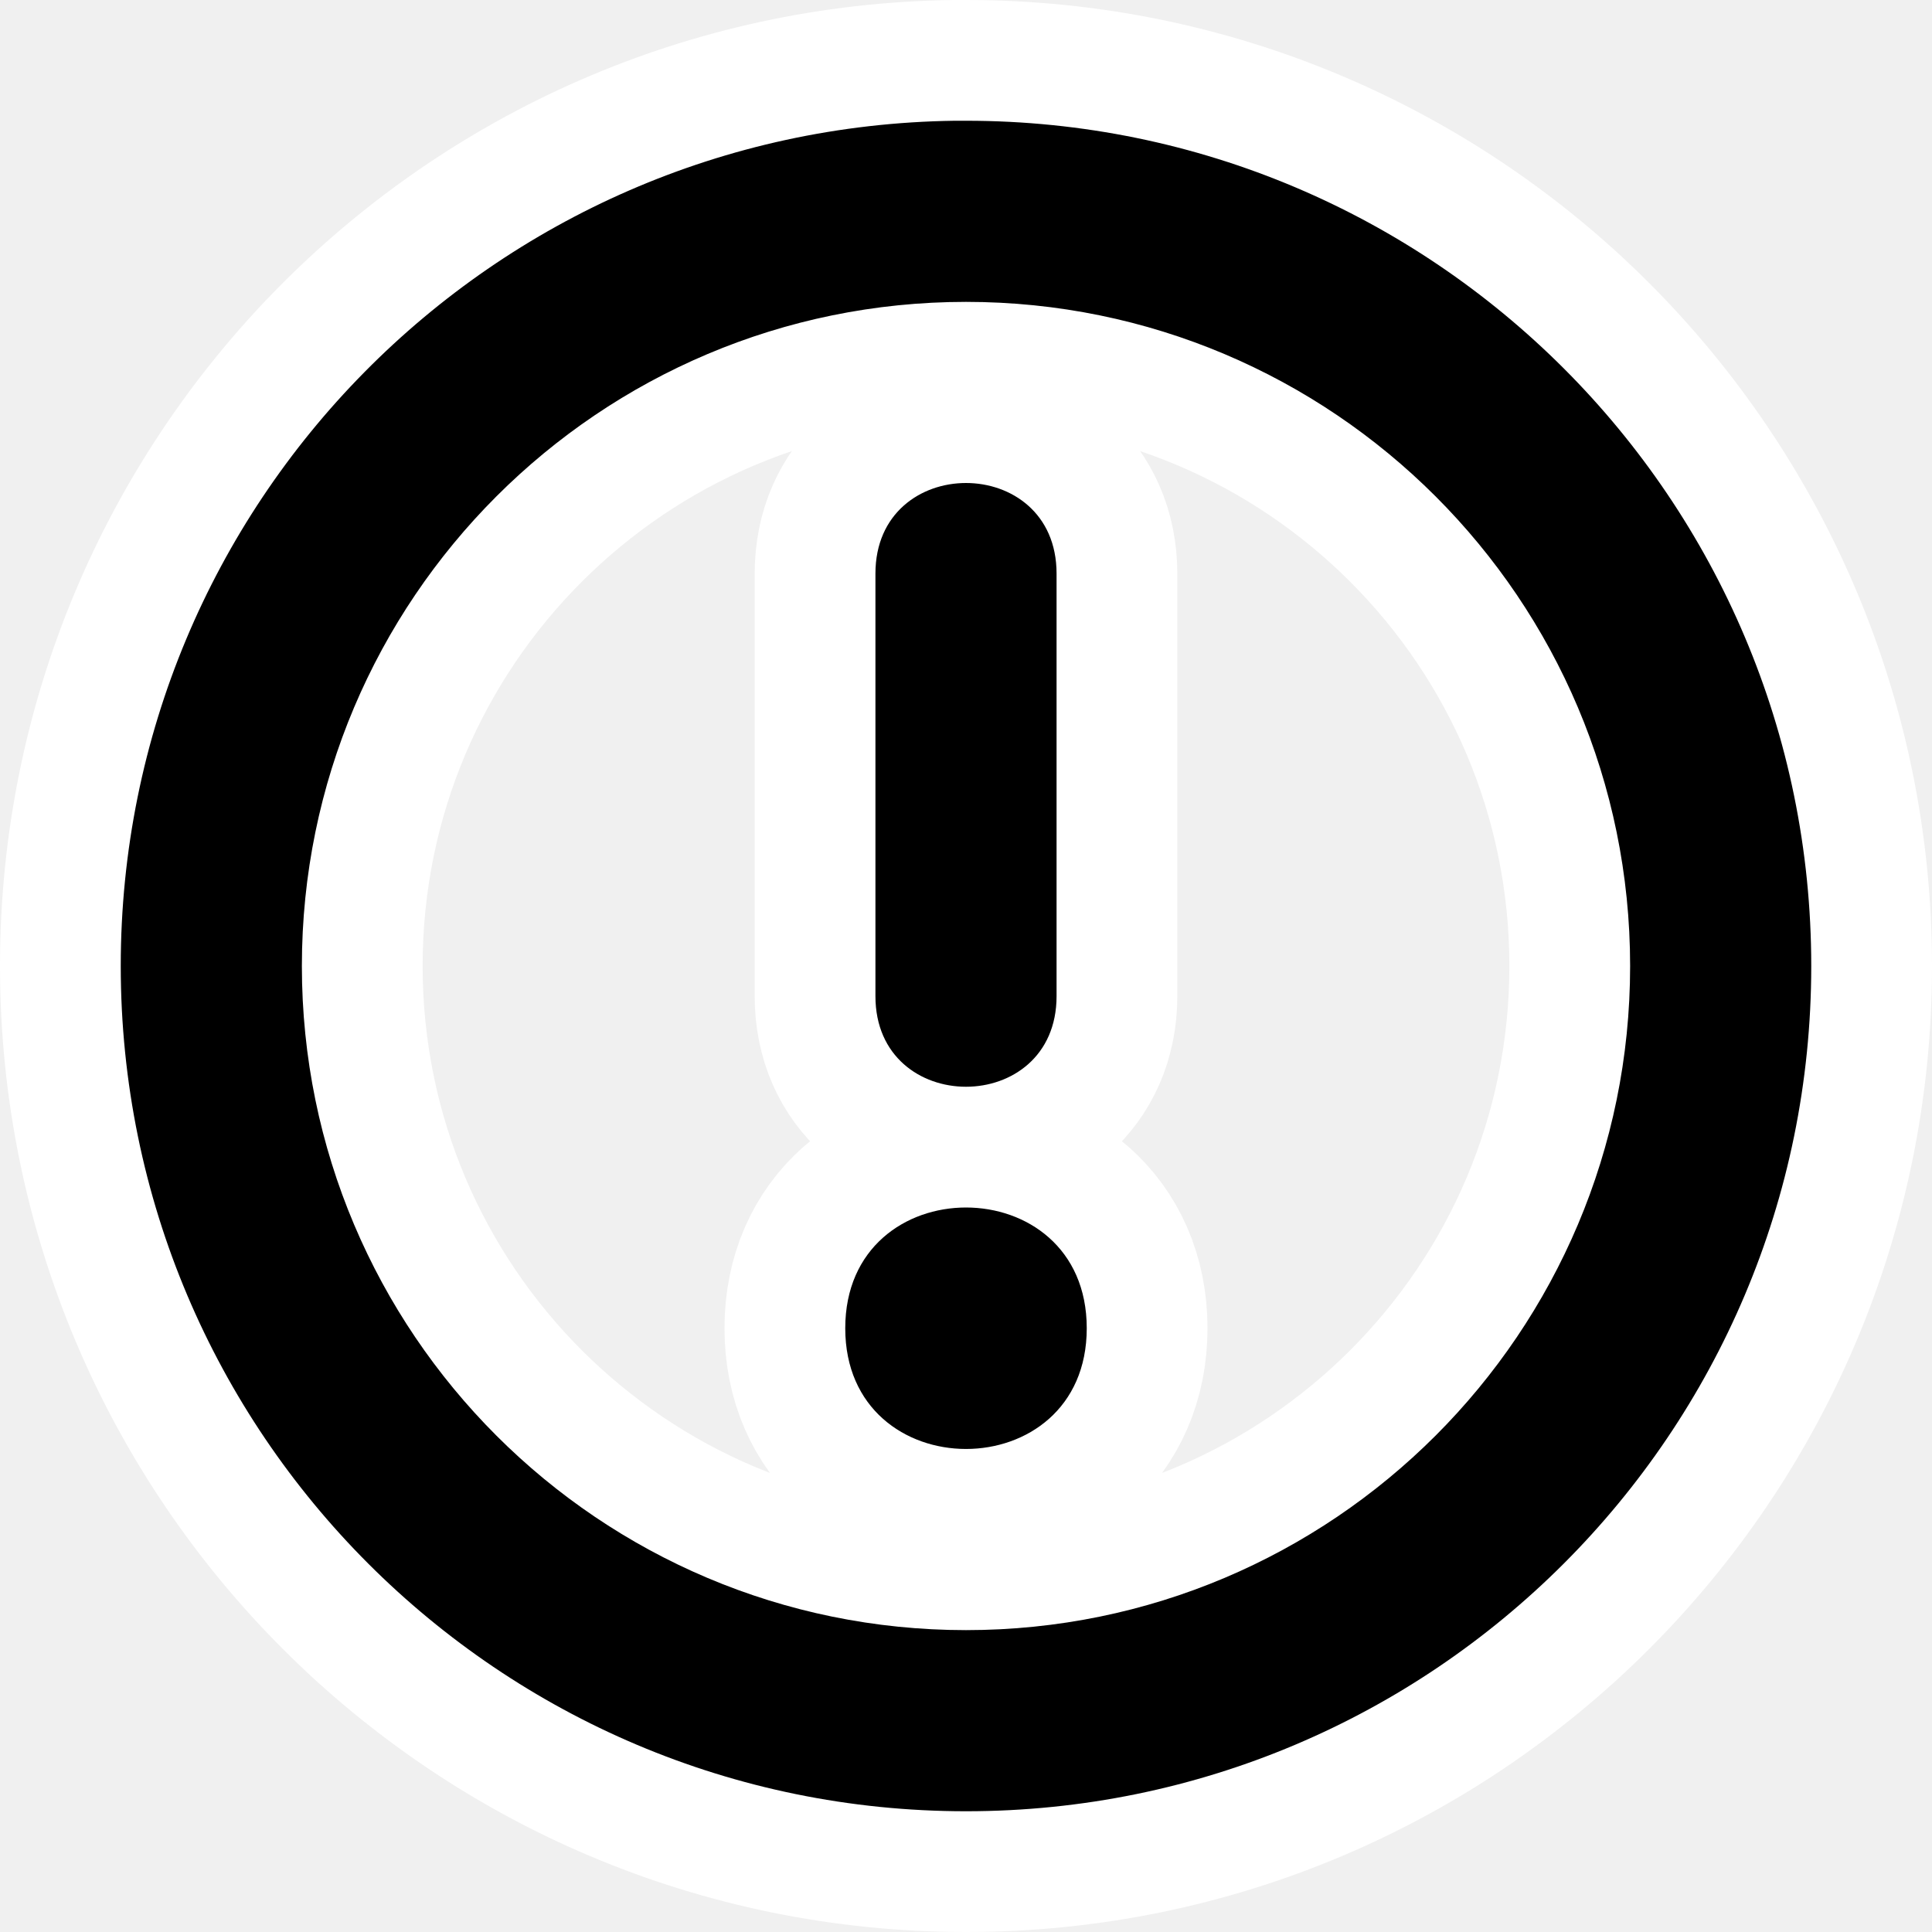
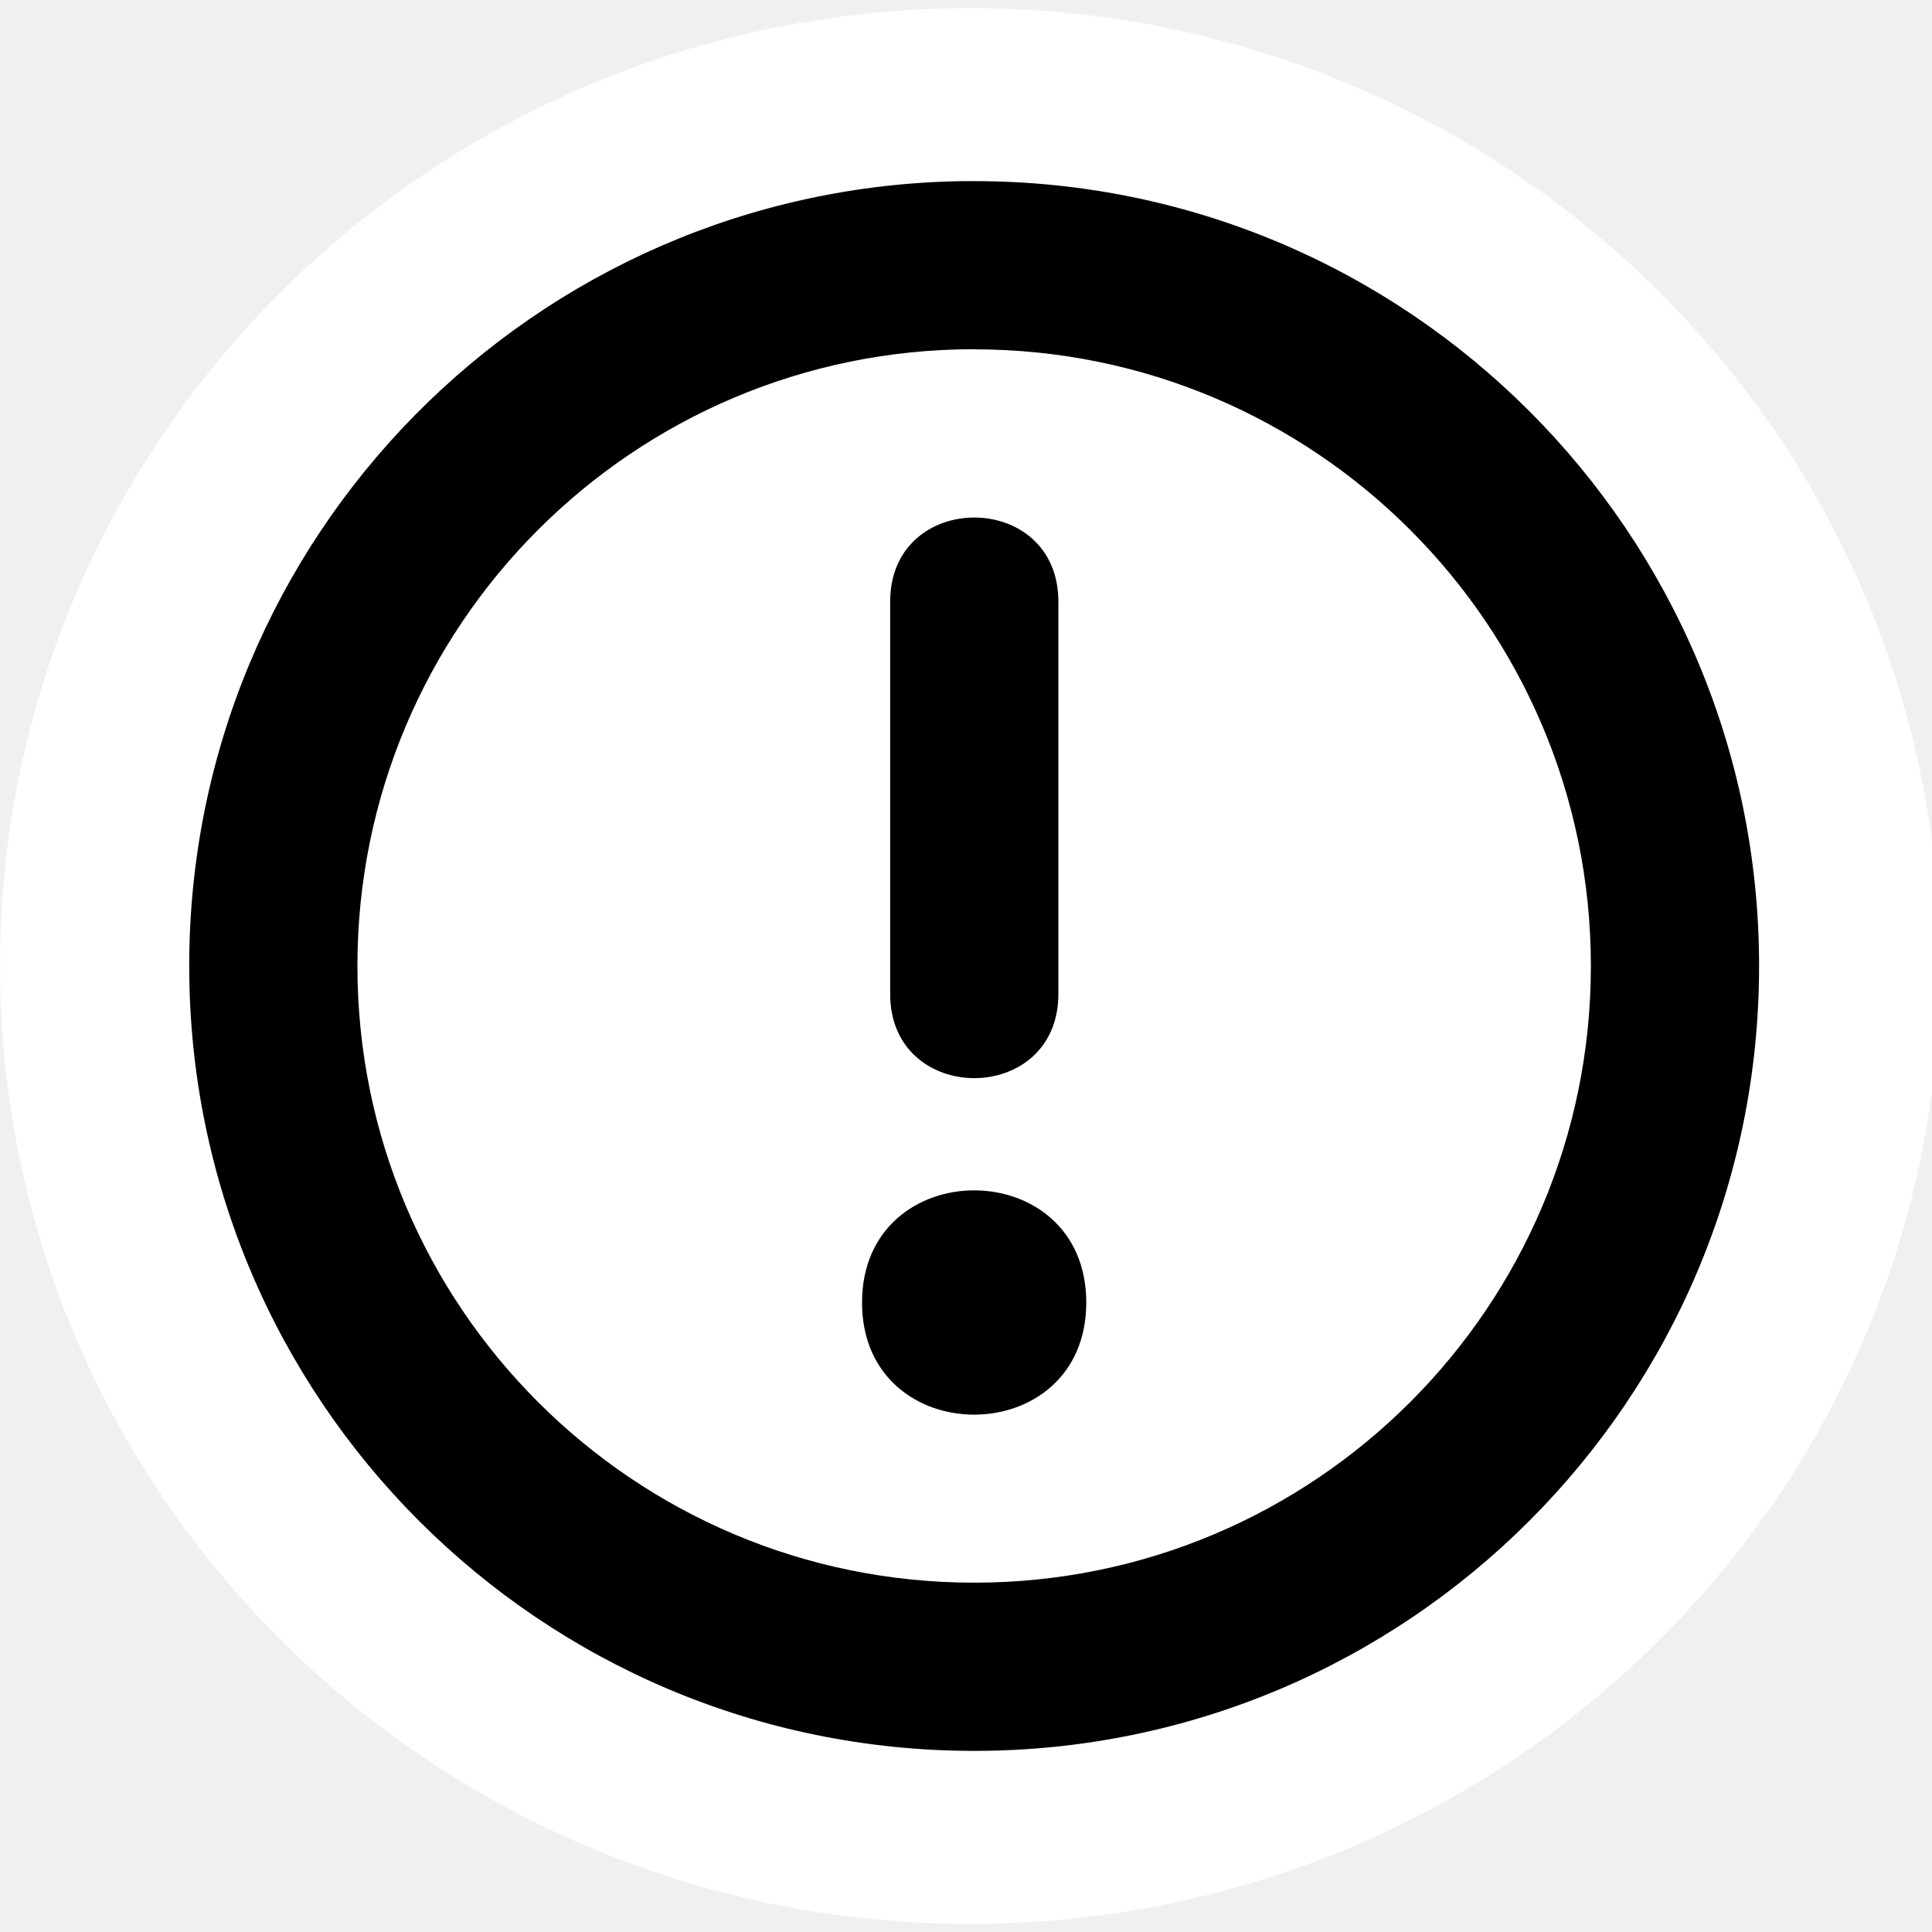
- <svg xmlns="http://www.w3.org/2000/svg" width="16" height="16" version="1.1" viewBox="0 0 16 16">
-   <path d="m7.906 1a7 7 0 0 0-6.906 7 7 7 0 0 0 7 7 7 7 0 0 0 7-7 7 7 0 0 0-7-7 7 7 0 0 0-0.094 0zm0.094 1.5a5.5 5.5 0 0 1 5.5 5.5 5.5 5.5 0 0 1-5.5 5.5 5.5 5.5 0 0 1-5.5-5.5 5.5 5.5 0 0 1 5.5-5.5zm0 1.5c-0.375 0-0.75 0.25-0.75 0.75v3.5c0 1 1.5 1 1.5 0v-3.5c0-0.5-0.375-0.75-0.75-0.75zm0 6c-0.5 0-1 0.333-1 1 0 1.333 2 1.333 2 0 0-0.667-0.5-1-1-1z" stroke="#fff" stroke-linecap="round" stroke-linejoin="round" stroke-width="2" style="paint-order:stroke fill markers" />
+ <svg xmlns="http://www.w3.org/2000/svg" width="16" height="16" version="1.1" viewBox="0 0 16 16" id="svg4">
+   <defs id="defs8" />
+   <path style="opacity:1;fill:#ffffff;fill-opacity:1;stroke:none;stroke-width:3.1;stroke-linecap:round;stroke-linejoin:round;stroke-miterlimit:4;stroke-dasharray:none;stroke-opacity:1;paint-order:stroke fill markers" id="path817" d="M 16.068,8 A 8.034,7.932 0 0 1 8.119,15.932 8.034,7.932 0 0 1 0.002,8.167 8.034,7.932 0 0 1 7.78,0.072 8.034,7.932 0 0 1 16.061,7.666" />
+   <path d="M 7.981,1.5 A 6.5,6.5 0 0 0 1.567,8 6.5,6.5 0 0 0 8.068,14.5 6.5,6.5 0 0 0 14.568,8 6.5,6.5 0 0 0 8.068,1.5 a 6.5,6.5 0 0 0 -0.087,0 z m 0.087,1.393 A 5.107,5.107 0 0 1 13.175,8 5.107,5.107 0 0 1 8.068,13.107 5.107,5.107 0 0 1 2.96,8 5.107,5.107 0 0 1 8.068,2.892 Z m 0,1.393 c -0.348,0 -0.696,0.232 -0.696,0.696 v 3.25 c 0,0.929 1.393,0.929 1.393,0 V 4.982 c 0,-0.464 -0.348,-0.696 -0.696,-0.696 z m 0,5.572 c -0.464,0 -0.929,0.31 -0.929,0.929 0,1.238 1.857,1.238 1.857,0 0,-0.619 -0.464,-0.929 -0.929,-0.929 z" style="stroke:none;stroke-width:2.879;stroke-linecap:round;stroke-linejoin:round;stroke-miterlimit:4;stroke-dasharray:none;stroke-opacity:1;paint-order:stroke fill markers" id="path2" />
</svg>
